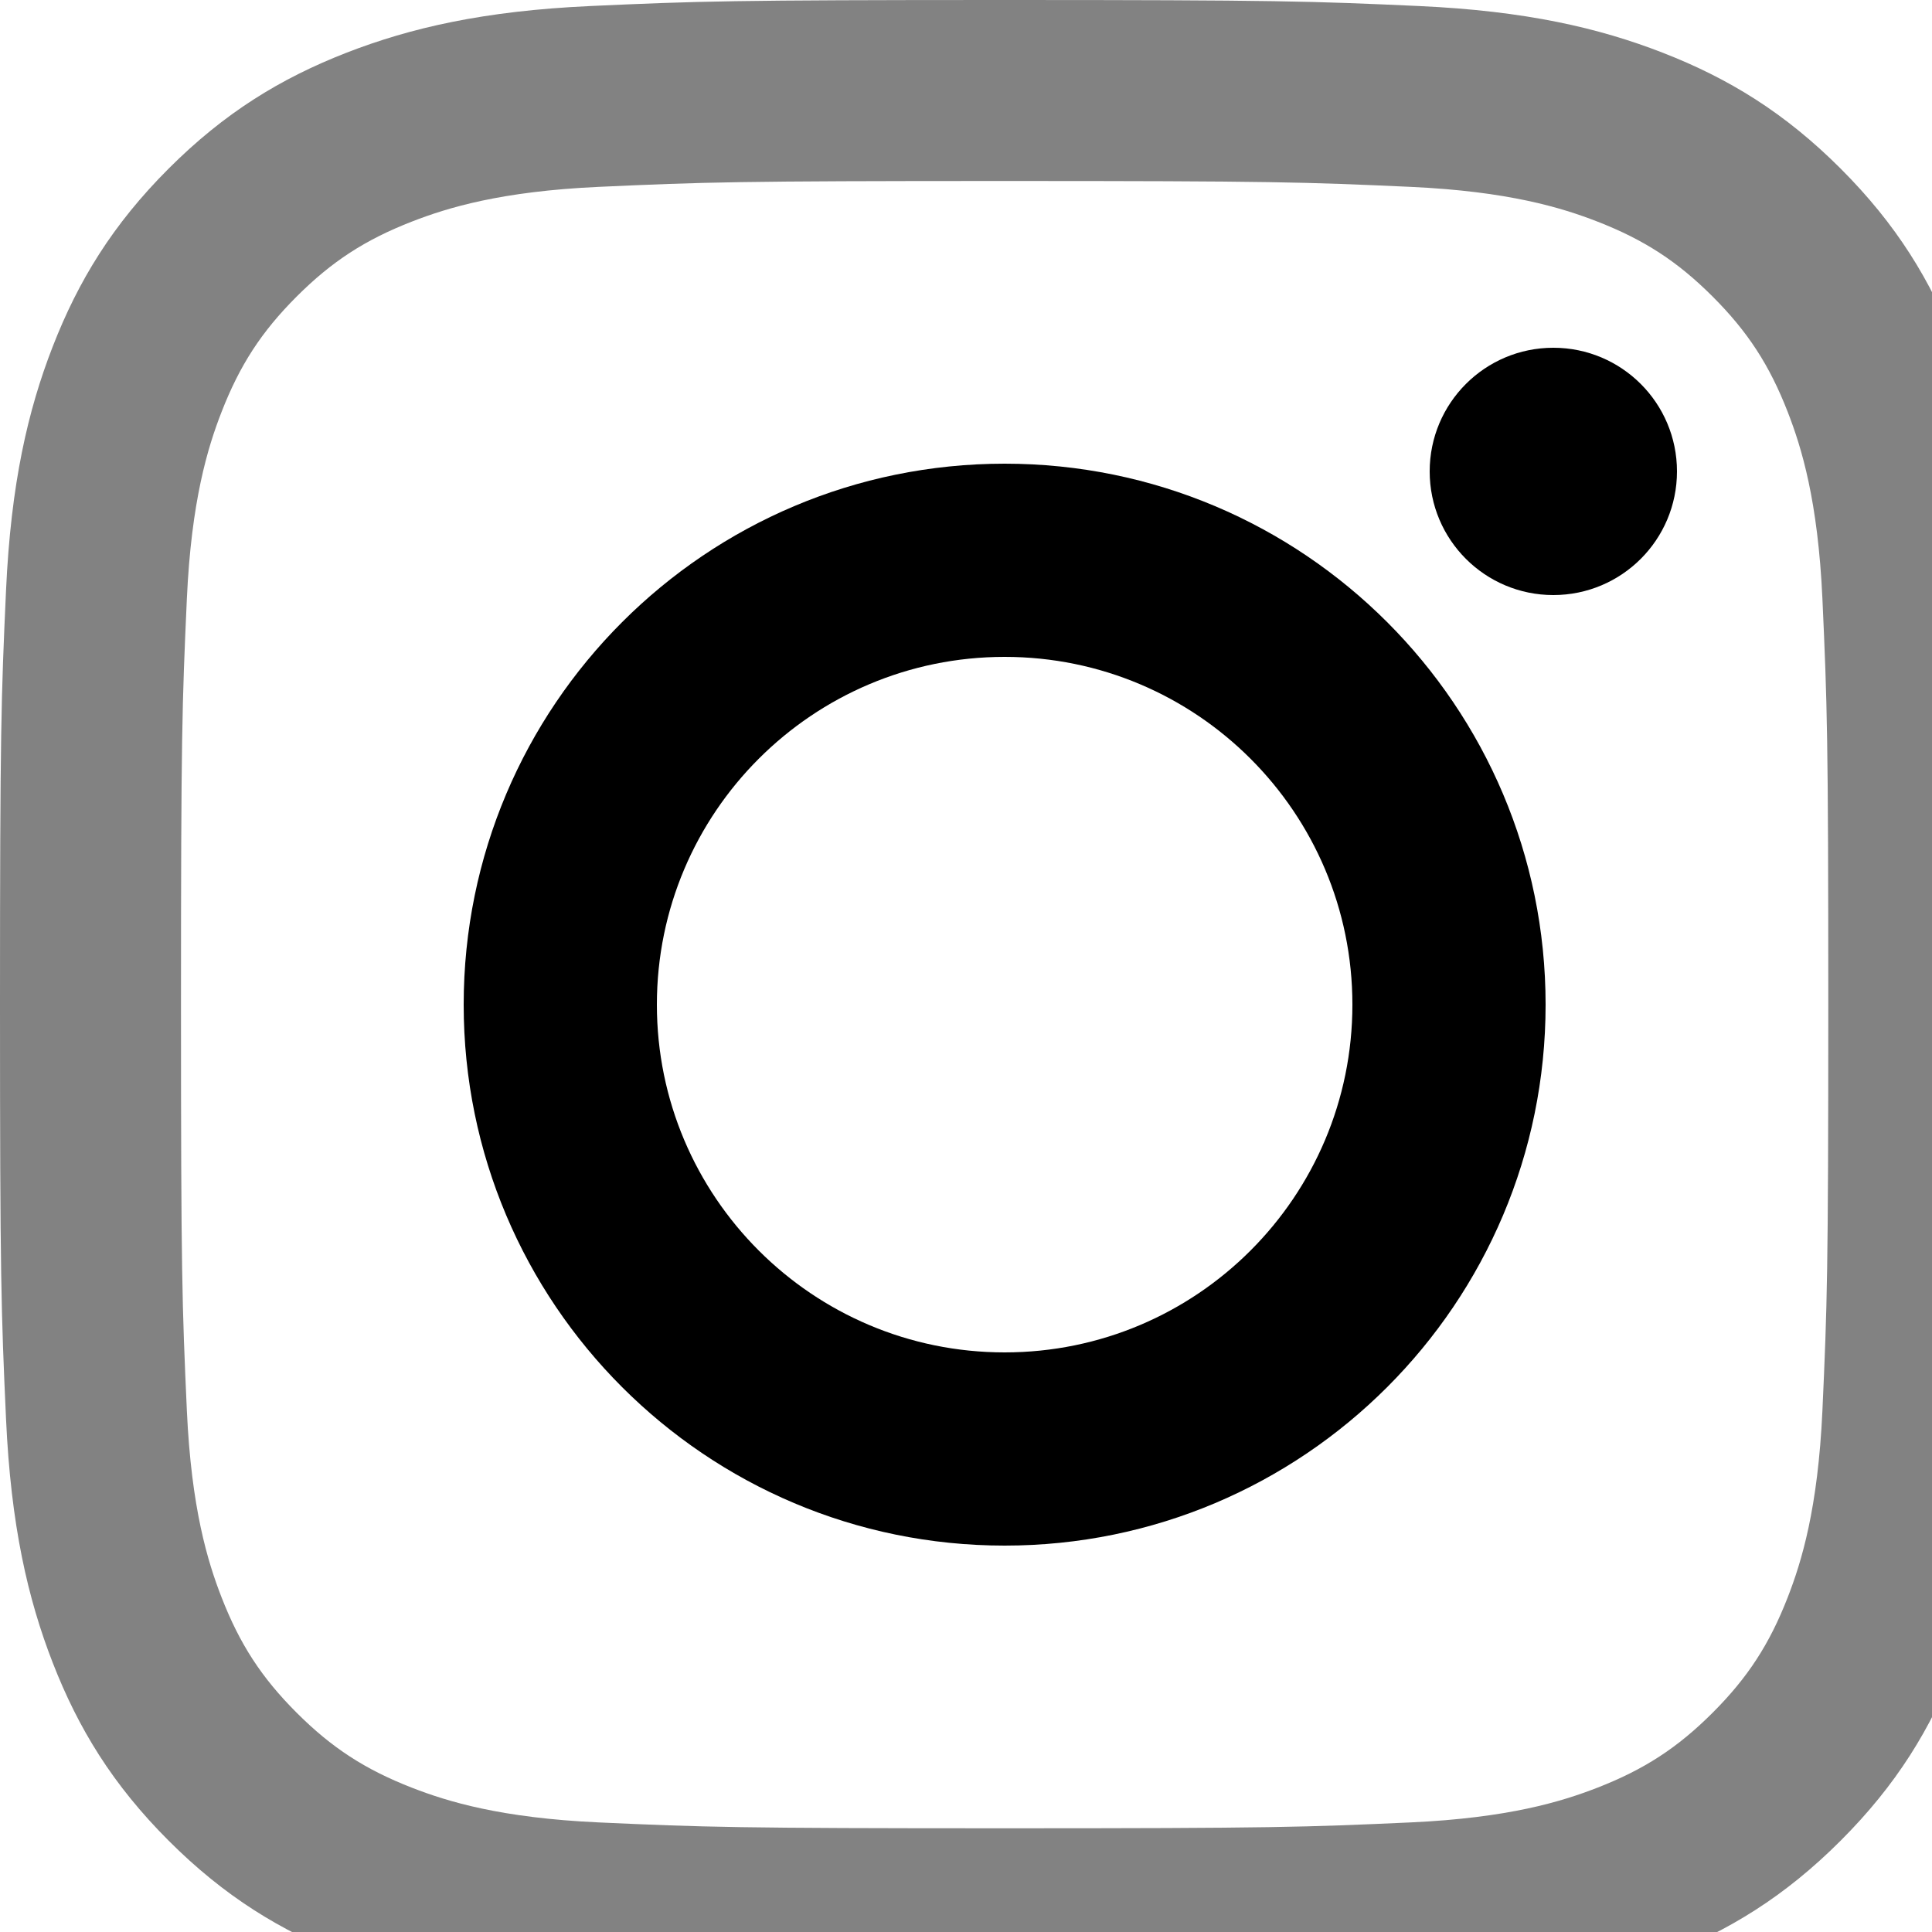
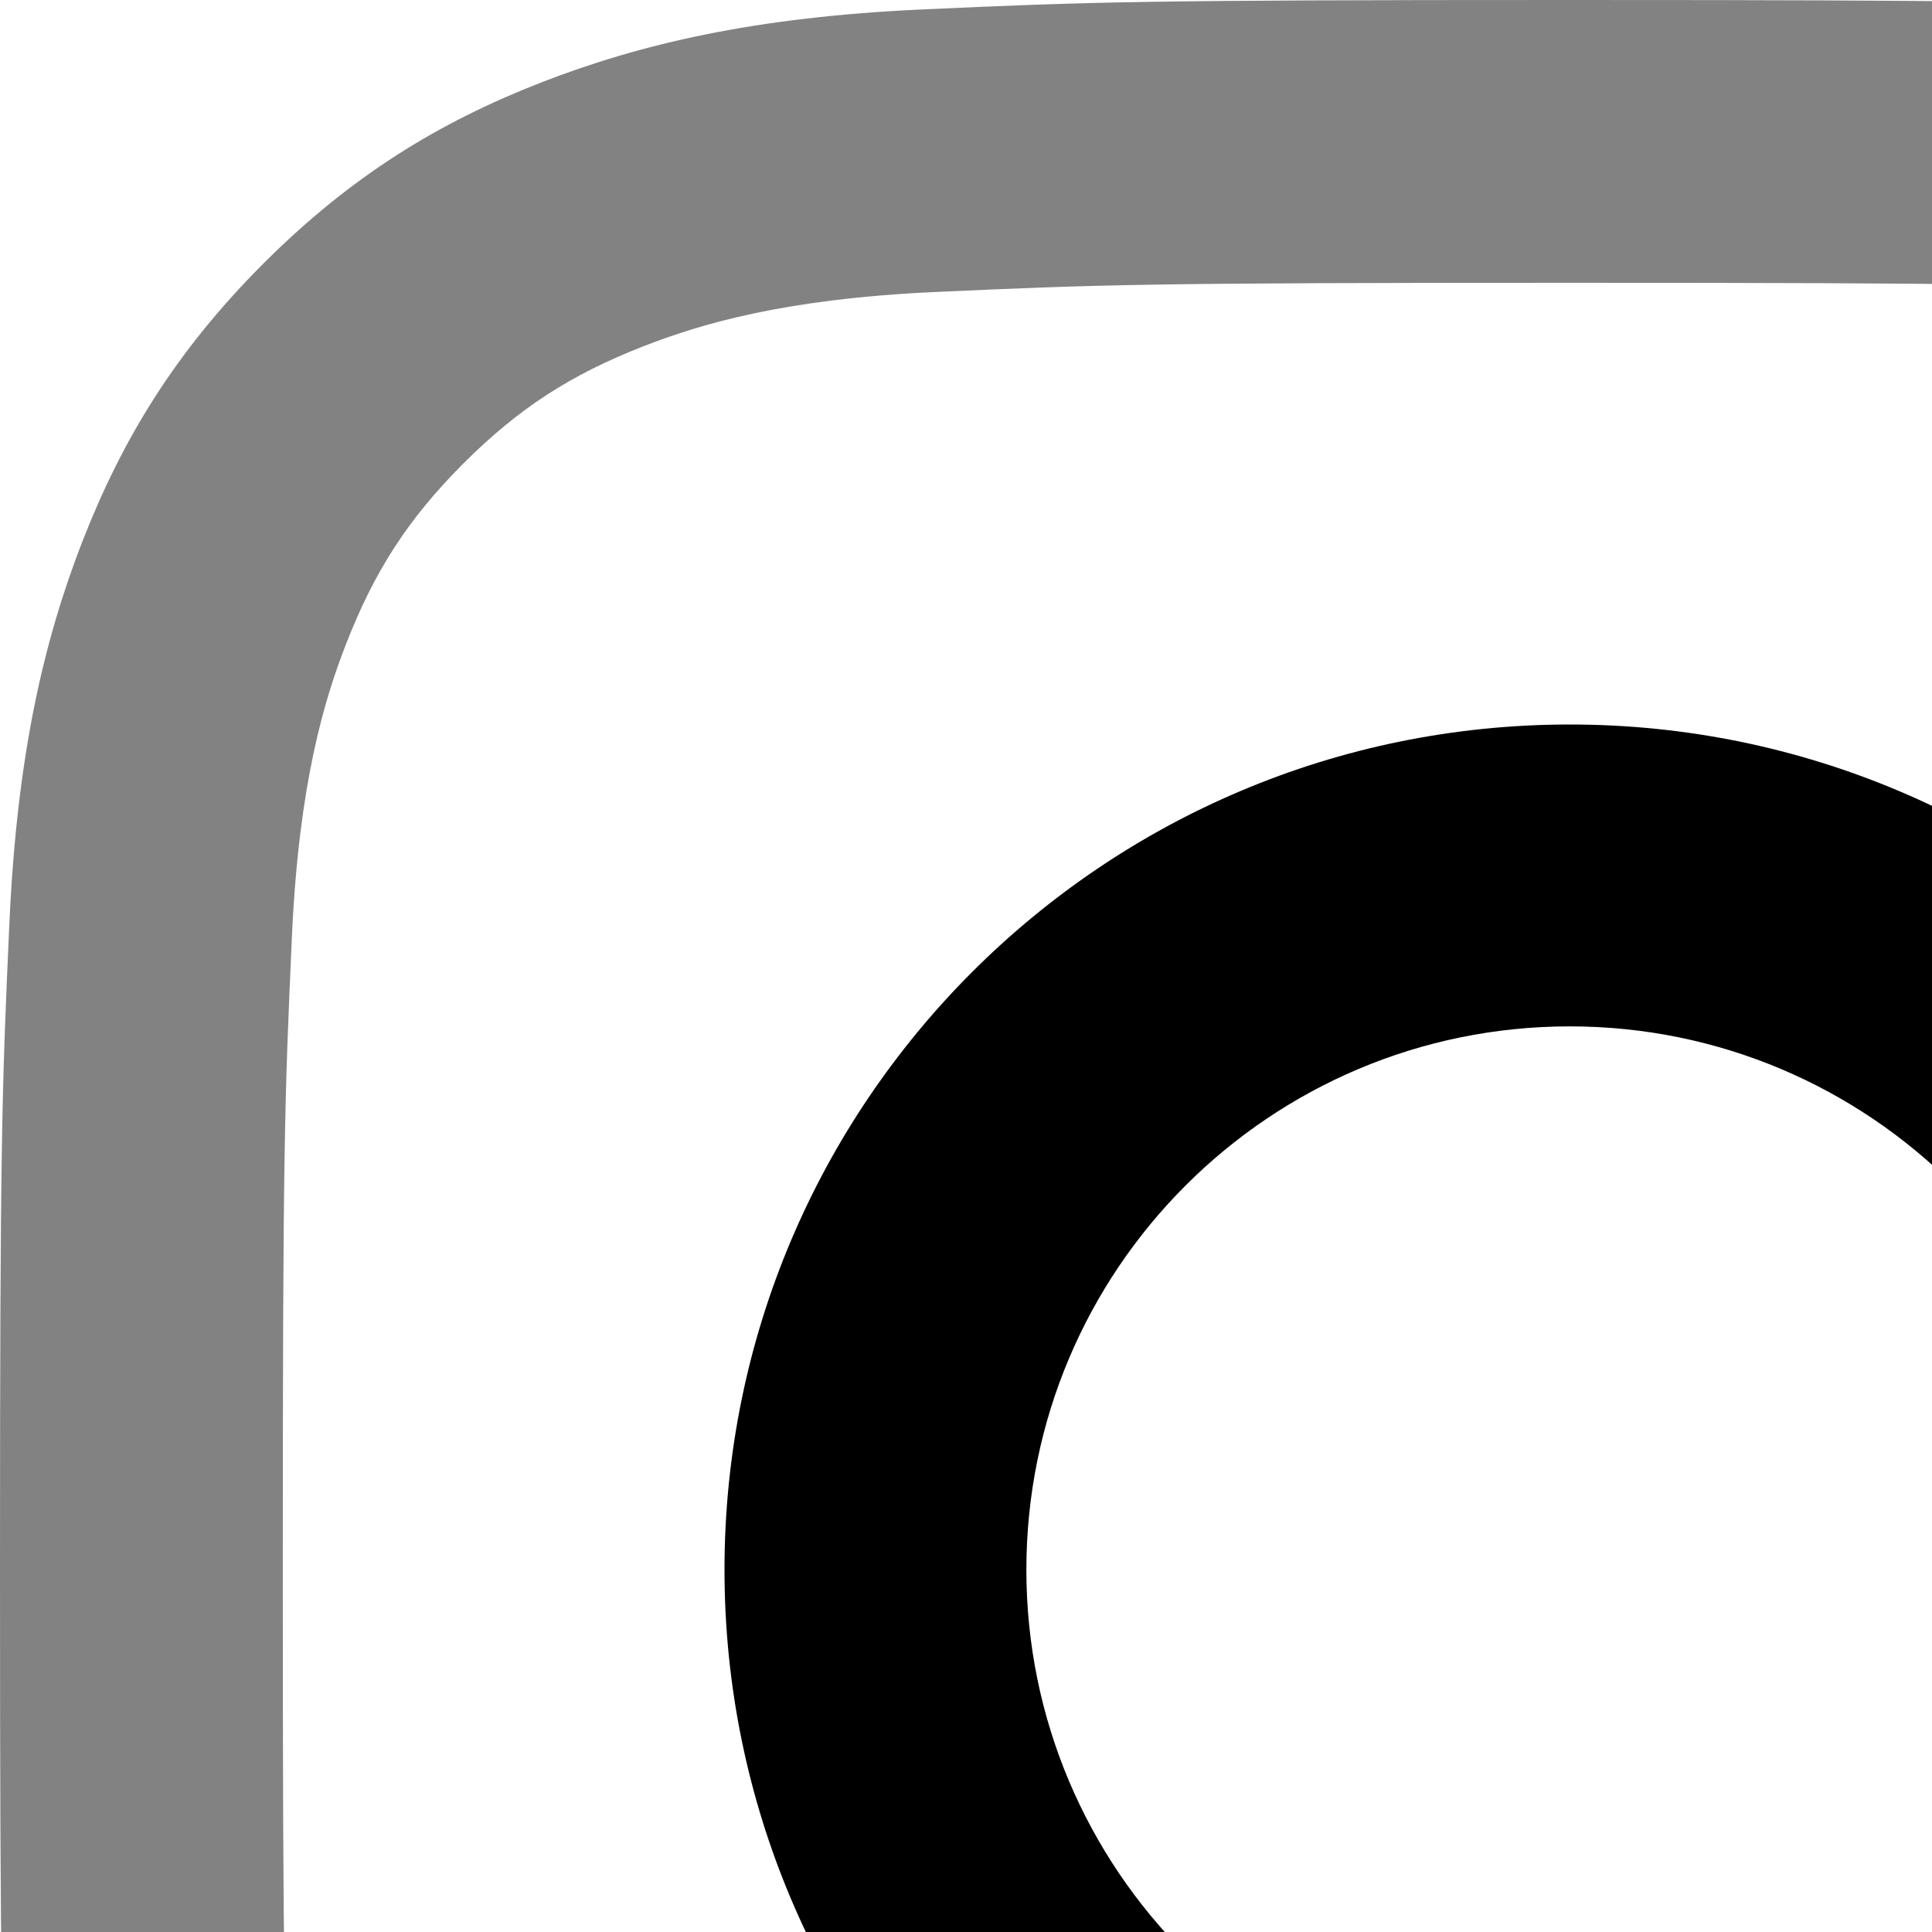
- <svg viewBox="0 0 25 25" height="25" width="25">
+ <svg viewBox="0 0 16 16">
  <path fill="#828282" d="M13,0 C9.469,0 9.027,0.015 7.64,0.078 C6.256,0.141 5.311,0.361 4.484,0.682 C3.63,1.015 2.905,1.459 2.182,2.182 C1.459,2.905 1.015,3.63 0.682,4.485 C0.361,5.311 0.141,6.256 0.078,7.64 C0.015,9.027 0,9.469 0,13 C0,16.531 0.015,16.973 0.078,18.36 C0.141,19.744 0.361,20.689 0.682,21.515 C1.015,22.37 1.459,23.095 2.182,23.818 C2.905,24.541 3.63,24.985 4.484,25.318 C5.311,25.639 6.256,25.859 7.64,25.922 C9.027,25.985 9.469,26 13,26 C16.531,26 16.973,25.985 18.36,25.922 C19.744,25.859 20.689,25.639 21.515,25.318 C22.37,24.985 23.095,24.541 23.818,23.818 C24.541,23.095 24.985,22.37 25.317,21.515 C25.639,20.689 25.859,19.744 25.922,18.36 C25.985,16.973 26,16.531 26,13 C26,9.469 25.985,9.027 25.922,7.64 C25.859,6.256 25.639,5.311 25.317,4.485 C24.985,3.63 24.541,2.905 23.818,2.182 C23.095,1.459 22.37,1.015 21.515,0.682 C20.689,0.361 19.744,0.141 18.36,0.078 C16.973,0.015 16.531,0 13,0 M13,2.342 C16.471,2.342 16.882,2.356 18.253,2.418 C19.52,2.476 20.209,2.688 20.667,2.866 C21.274,3.102 21.707,3.383 22.162,3.838 C22.617,4.293 22.898,4.726 23.134,5.333 C23.312,5.791 23.524,6.479 23.582,7.747 C23.644,9.118 23.658,9.529 23.658,13 C23.658,16.471 23.644,16.882 23.582,18.253 C23.524,19.521 23.312,20.209 23.134,20.667 C22.898,21.274 22.617,21.707 22.162,22.162 C21.707,22.617 21.274,22.898 20.667,23.134 C20.209,23.312 19.52,23.524 18.253,23.582 C16.882,23.644 16.471,23.658 13,23.658 C9.529,23.658 9.117,23.644 7.747,23.582 C6.479,23.524 5.791,23.312 5.333,23.134 C4.726,22.898 4.293,22.617 3.838,22.162 C3.383,21.707 3.102,21.274 2.866,20.667 C2.688,20.209 2.476,19.521 2.418,18.253 C2.356,16.882 2.342,16.471 2.342,13 C2.342,9.529 2.356,9.118 2.418,7.747 C2.476,6.479 2.688,5.791 2.866,5.333 C3.102,4.726 3.383,4.293 3.838,3.838 C4.293,3.383 4.726,3.102 5.333,2.866 C5.791,2.688 6.479,2.476 7.747,2.418 C9.118,2.356 9.529,2.342 13,2.342" />
  <path d="M13,6 C9.134,6 6,9.134 6,13 C6,16.866 9.134,20 13,20 C16.866,20 20,16.866 20,13 C20,9.134 16.866,6 13,6 M13,17.5 C10.515,17.5 8.5,15.485 8.5,13 C8.5,10.515 10.515,8.5 13,8.5 C15.485,8.5 17.5,10.515 17.5,13 C17.5,15.485 15.485,17.5 13,17.5" />
  <path d="M21.7,6.1 C21.7,6.984 20.984,7.7 20.1,7.7 C19.216,7.7 18.5,6.984 18.5,6.1 C18.5,5.216 19.216,4.5 20.1,4.5 C20.984,4.5 21.7,5.216 21.7,6.1" />
</svg>
